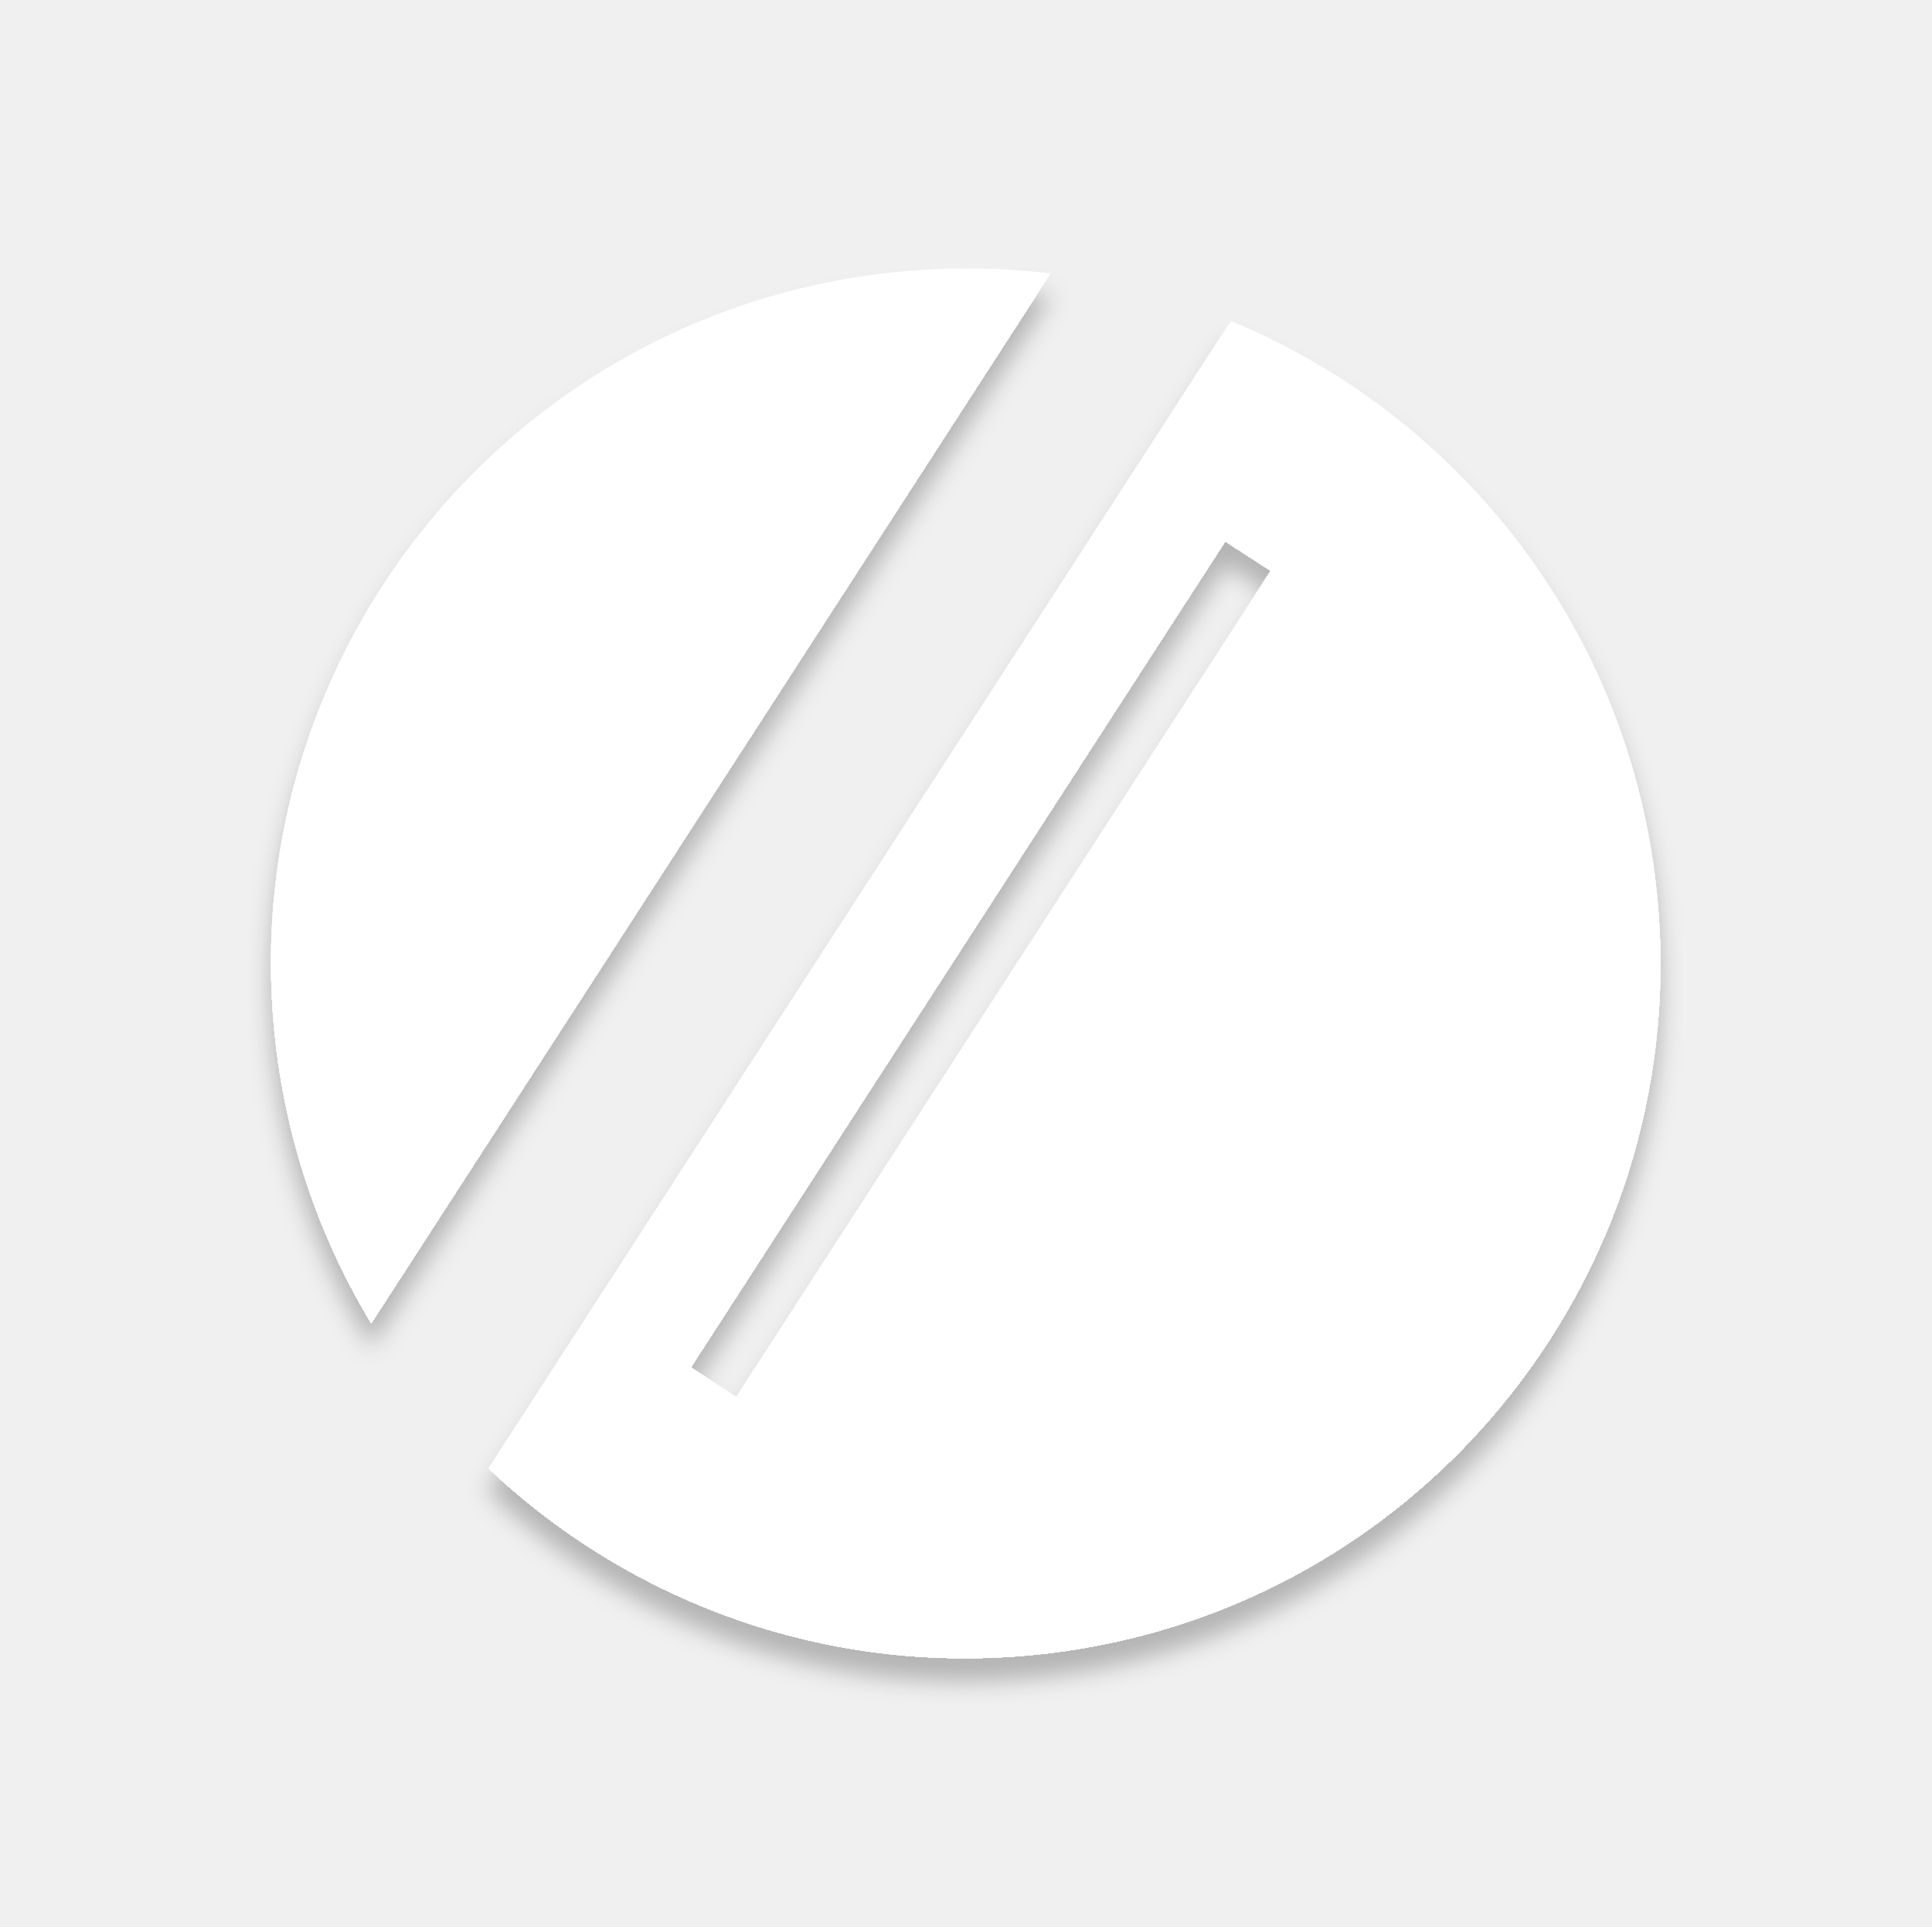
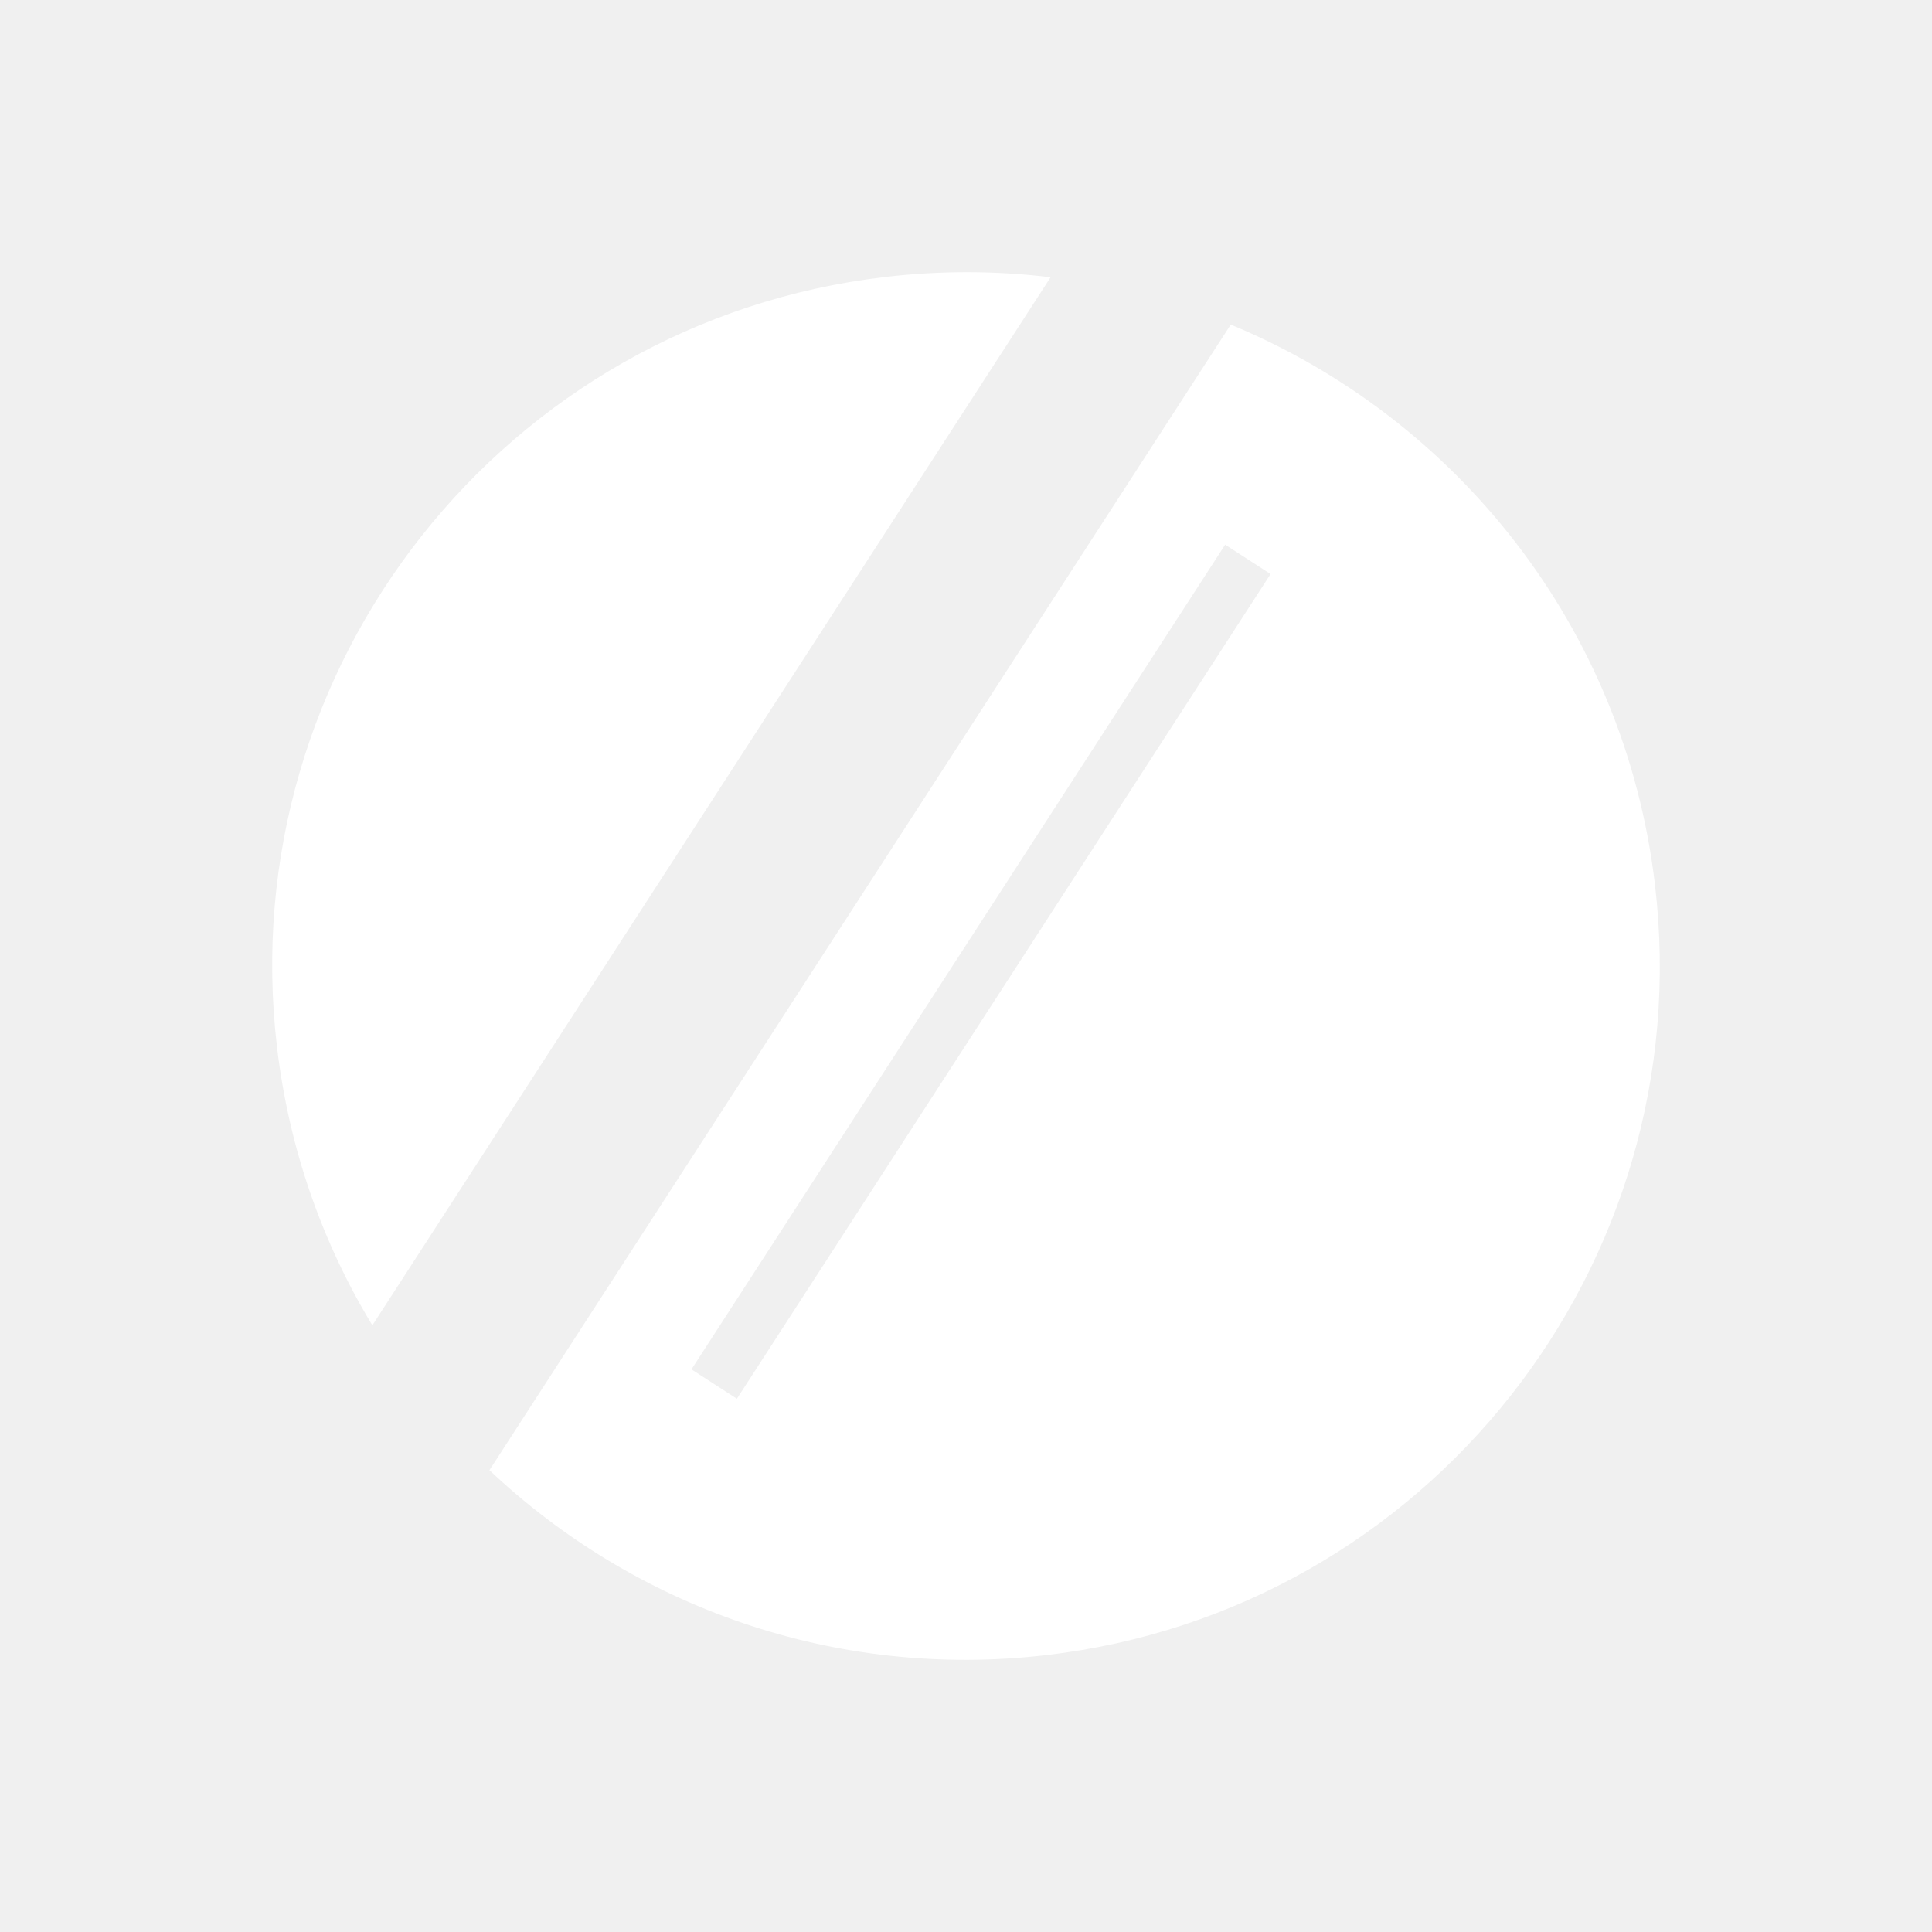
- <svg xmlns="http://www.w3.org/2000/svg" width="341" height="340" viewBox="0 0 341 340" fill="none">
-   <g clip-path="url(#clip0_103_5)">
-     <g filter="url(#filter0_d_103_5)">
-       <path fill-rule="evenodd" clip-rule="evenodd" d="M156.133 48.223C166.077 47.054 175.883 47.109 185.4 48.27L65.529 233.509C56.708 218.955 50.791 202.322 48.674 184.317C40.767 117.062 88.878 56.13 156.133 48.223ZM184.768 291.777C147.248 296.188 111.696 283.165 86.221 259.11L217.242 56.64C256.964 73.078 286.851 109.955 292.227 155.682C300.135 222.938 252.023 283.869 184.768 291.777ZM129.958 246.487L121.932 241.293L216.256 95.531L224.283 100.725L129.958 246.487Z" fill="white" />
-     </g>
+ <svg xmlns="http://www.w3.org/2000/svg" width="284" height="284" viewBox="0 0 284 284" fill="none">
+   <g clip-path="url(#clip0_227_89)">
+     <path fill-rule="evenodd" clip-rule="evenodd" d="M130.092 40.717C138.363 39.745 146.518 39.791 154.433 40.757L54.736 194.82C47.399 182.716 42.478 168.882 40.718 153.907C34.141 97.971 74.156 47.294 130.092 40.717ZM153.908 243.282C122.702 246.951 93.133 236.119 71.945 216.113L180.916 47.717C213.953 61.389 238.811 92.06 243.282 130.092C249.859 186.029 209.844 236.705 153.908 243.282ZM108.321 205.614L101.645 201.294L180.095 80.063L186.771 84.383L108.321 205.614Z" fill="white" />
  </g>
  <defs>
-     <filter id="filter0_d_103_5" x="43.823" y="47.372" width="253.255" height="253.255" filterUnits="userSpaceOnUse" color-interpolation-filters="sRGB">
-       <feFlood flood-opacity="0" result="BackgroundImageFix" />
-       <feColorMatrix in="SourceAlpha" type="matrix" values="0 0 0 0 0 0 0 0 0 0 0 0 0 0 0 0 0 0 127 0" result="hardAlpha" />
-       <feOffset dy="4" />
-       <feGaussianBlur stdDeviation="2" />
-       <feComposite in2="hardAlpha" operator="out" />
-       <feColorMatrix type="matrix" values="0 0 0 0 0 0 0 0 0 0 0 0 0 0 0 0 0 0 0.25 0" />
-       <feBlend mode="normal" in2="BackgroundImageFix" result="effect1_dropShadow_103_5" />
-       <feBlend mode="normal" in="SourceGraphic" in2="effect1_dropShadow_103_5" result="shape" />
-     </filter>
-     <clipPath id="clip0_103_5">
-       <rect x="0.89" y="0.438" width="339.123" height="339.123" rx="60" fill="white" />
+     <clipPath id="clip0_227_89">
+       <rect x="0.975" y="0.975" width="282.05" height="282.05" rx="60" fill="white" />
    </clipPath>
  </defs>
</svg>
